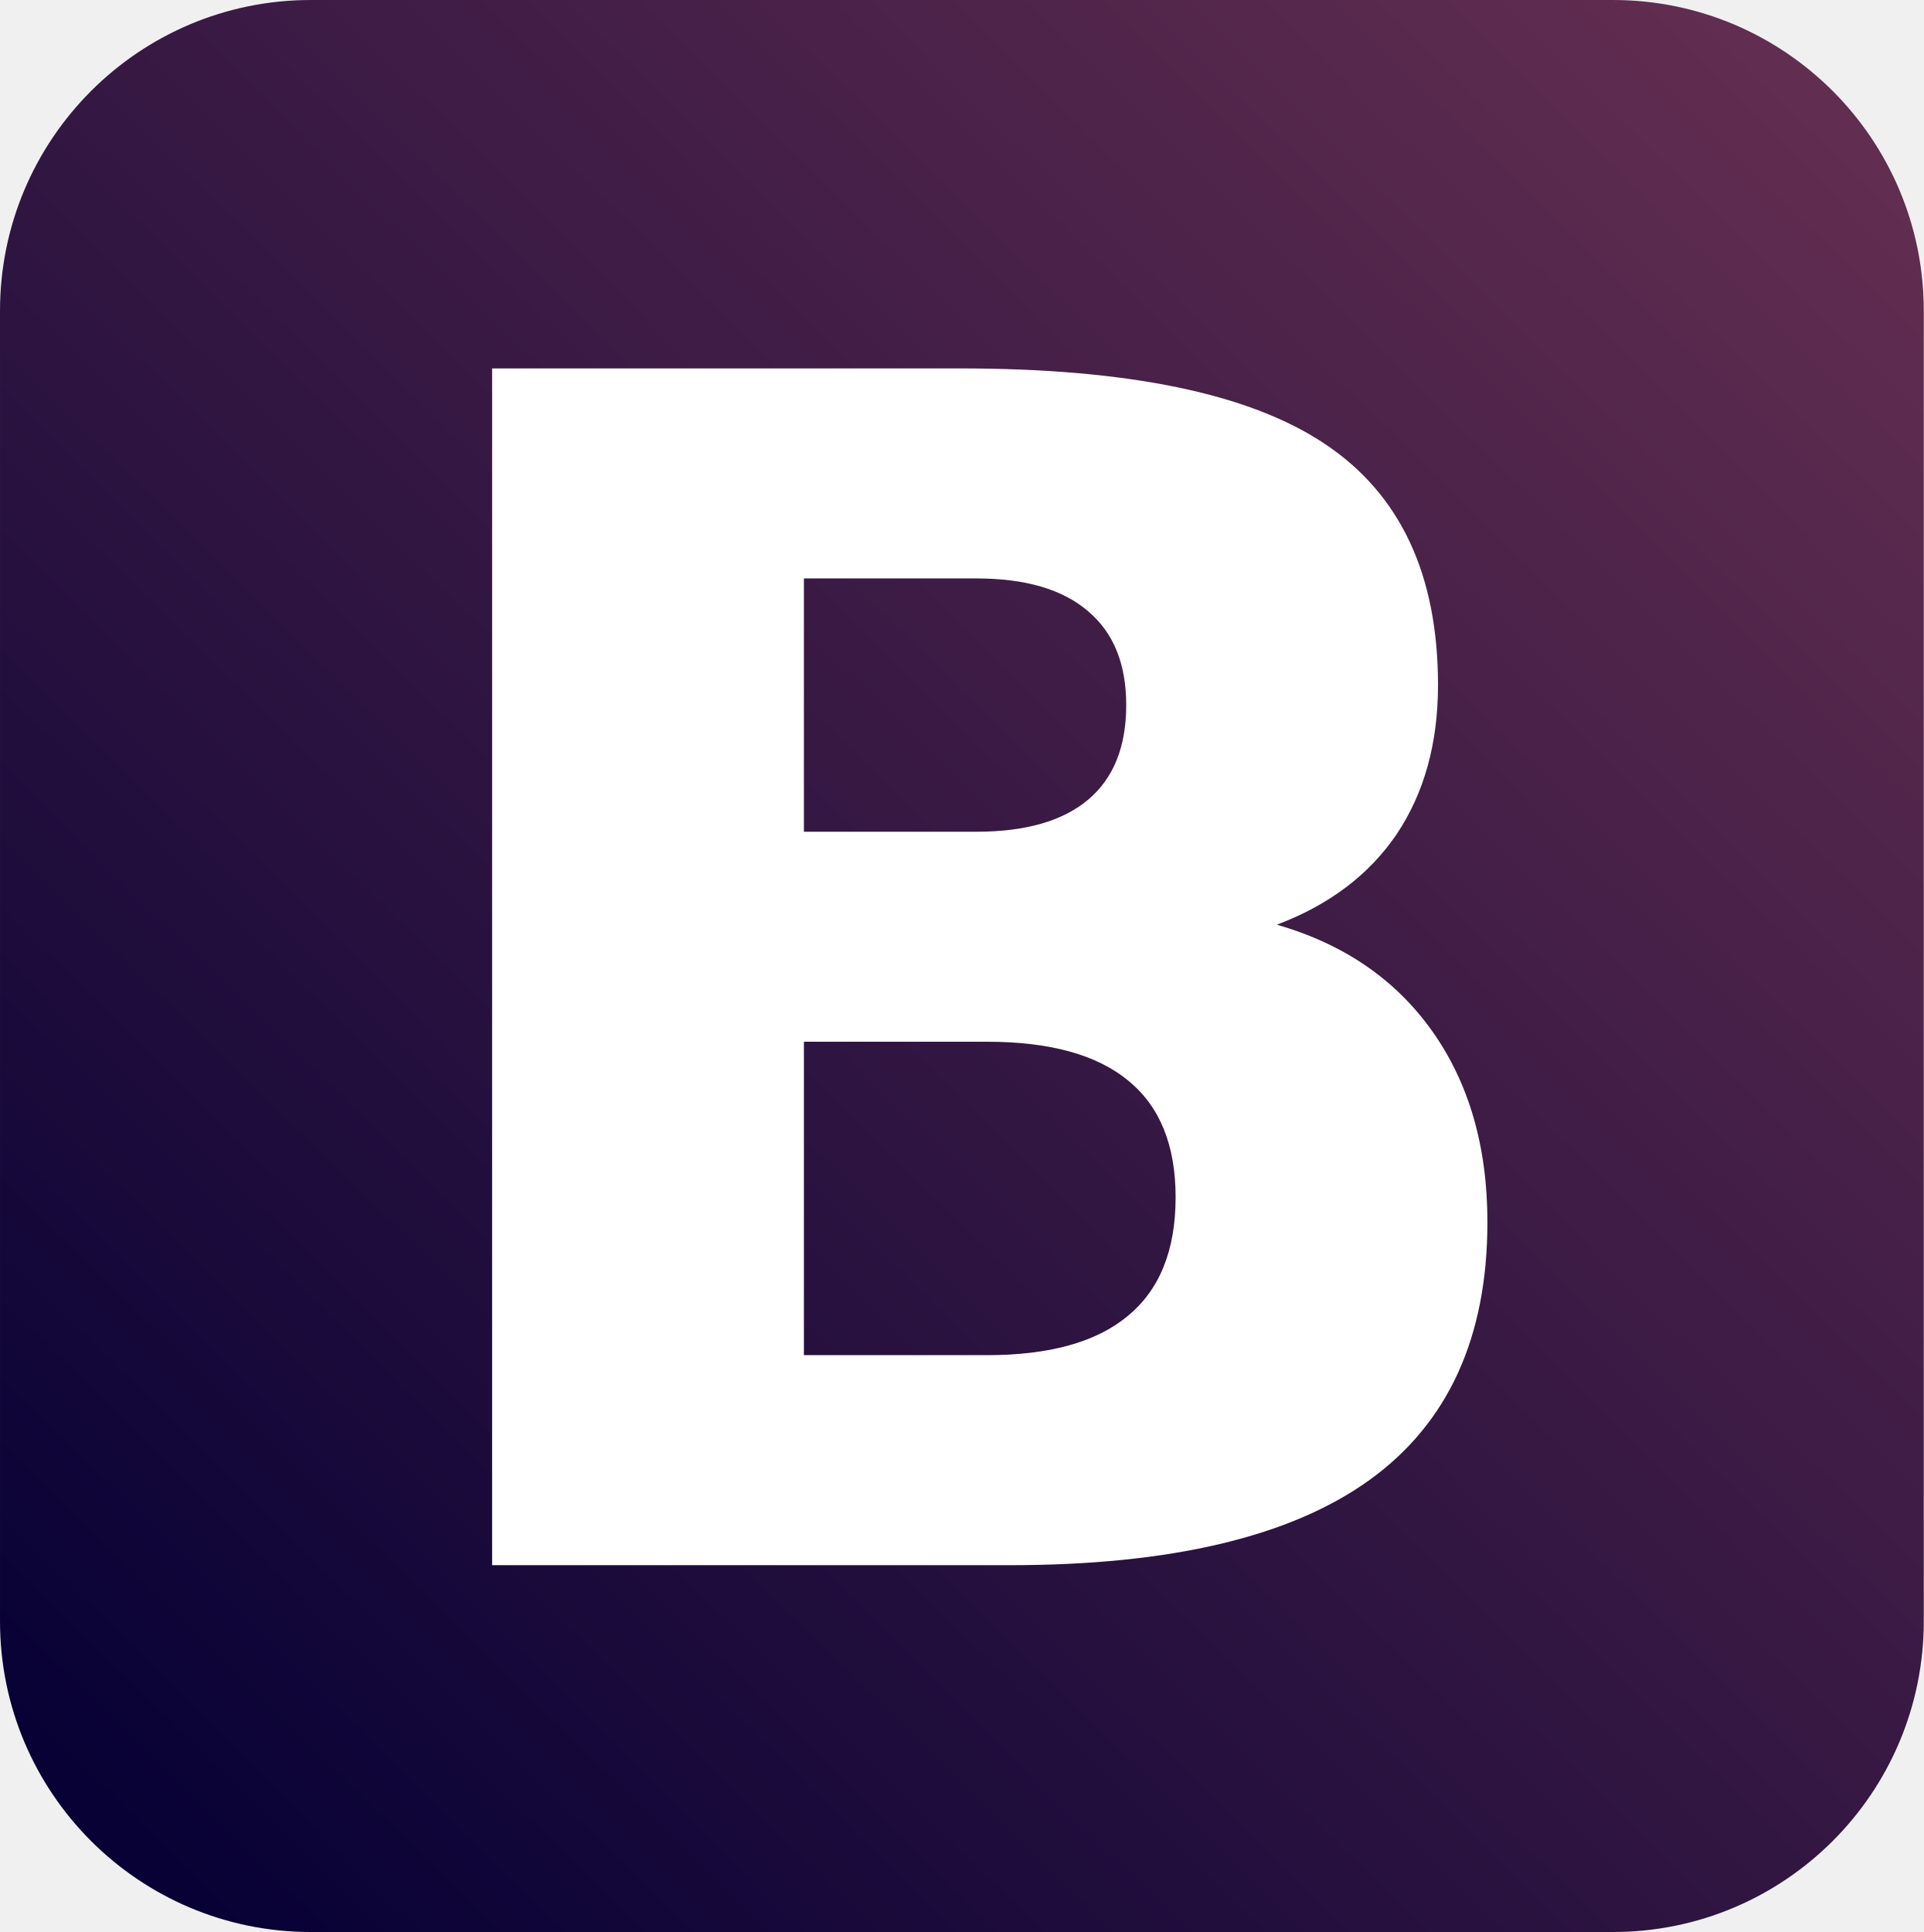
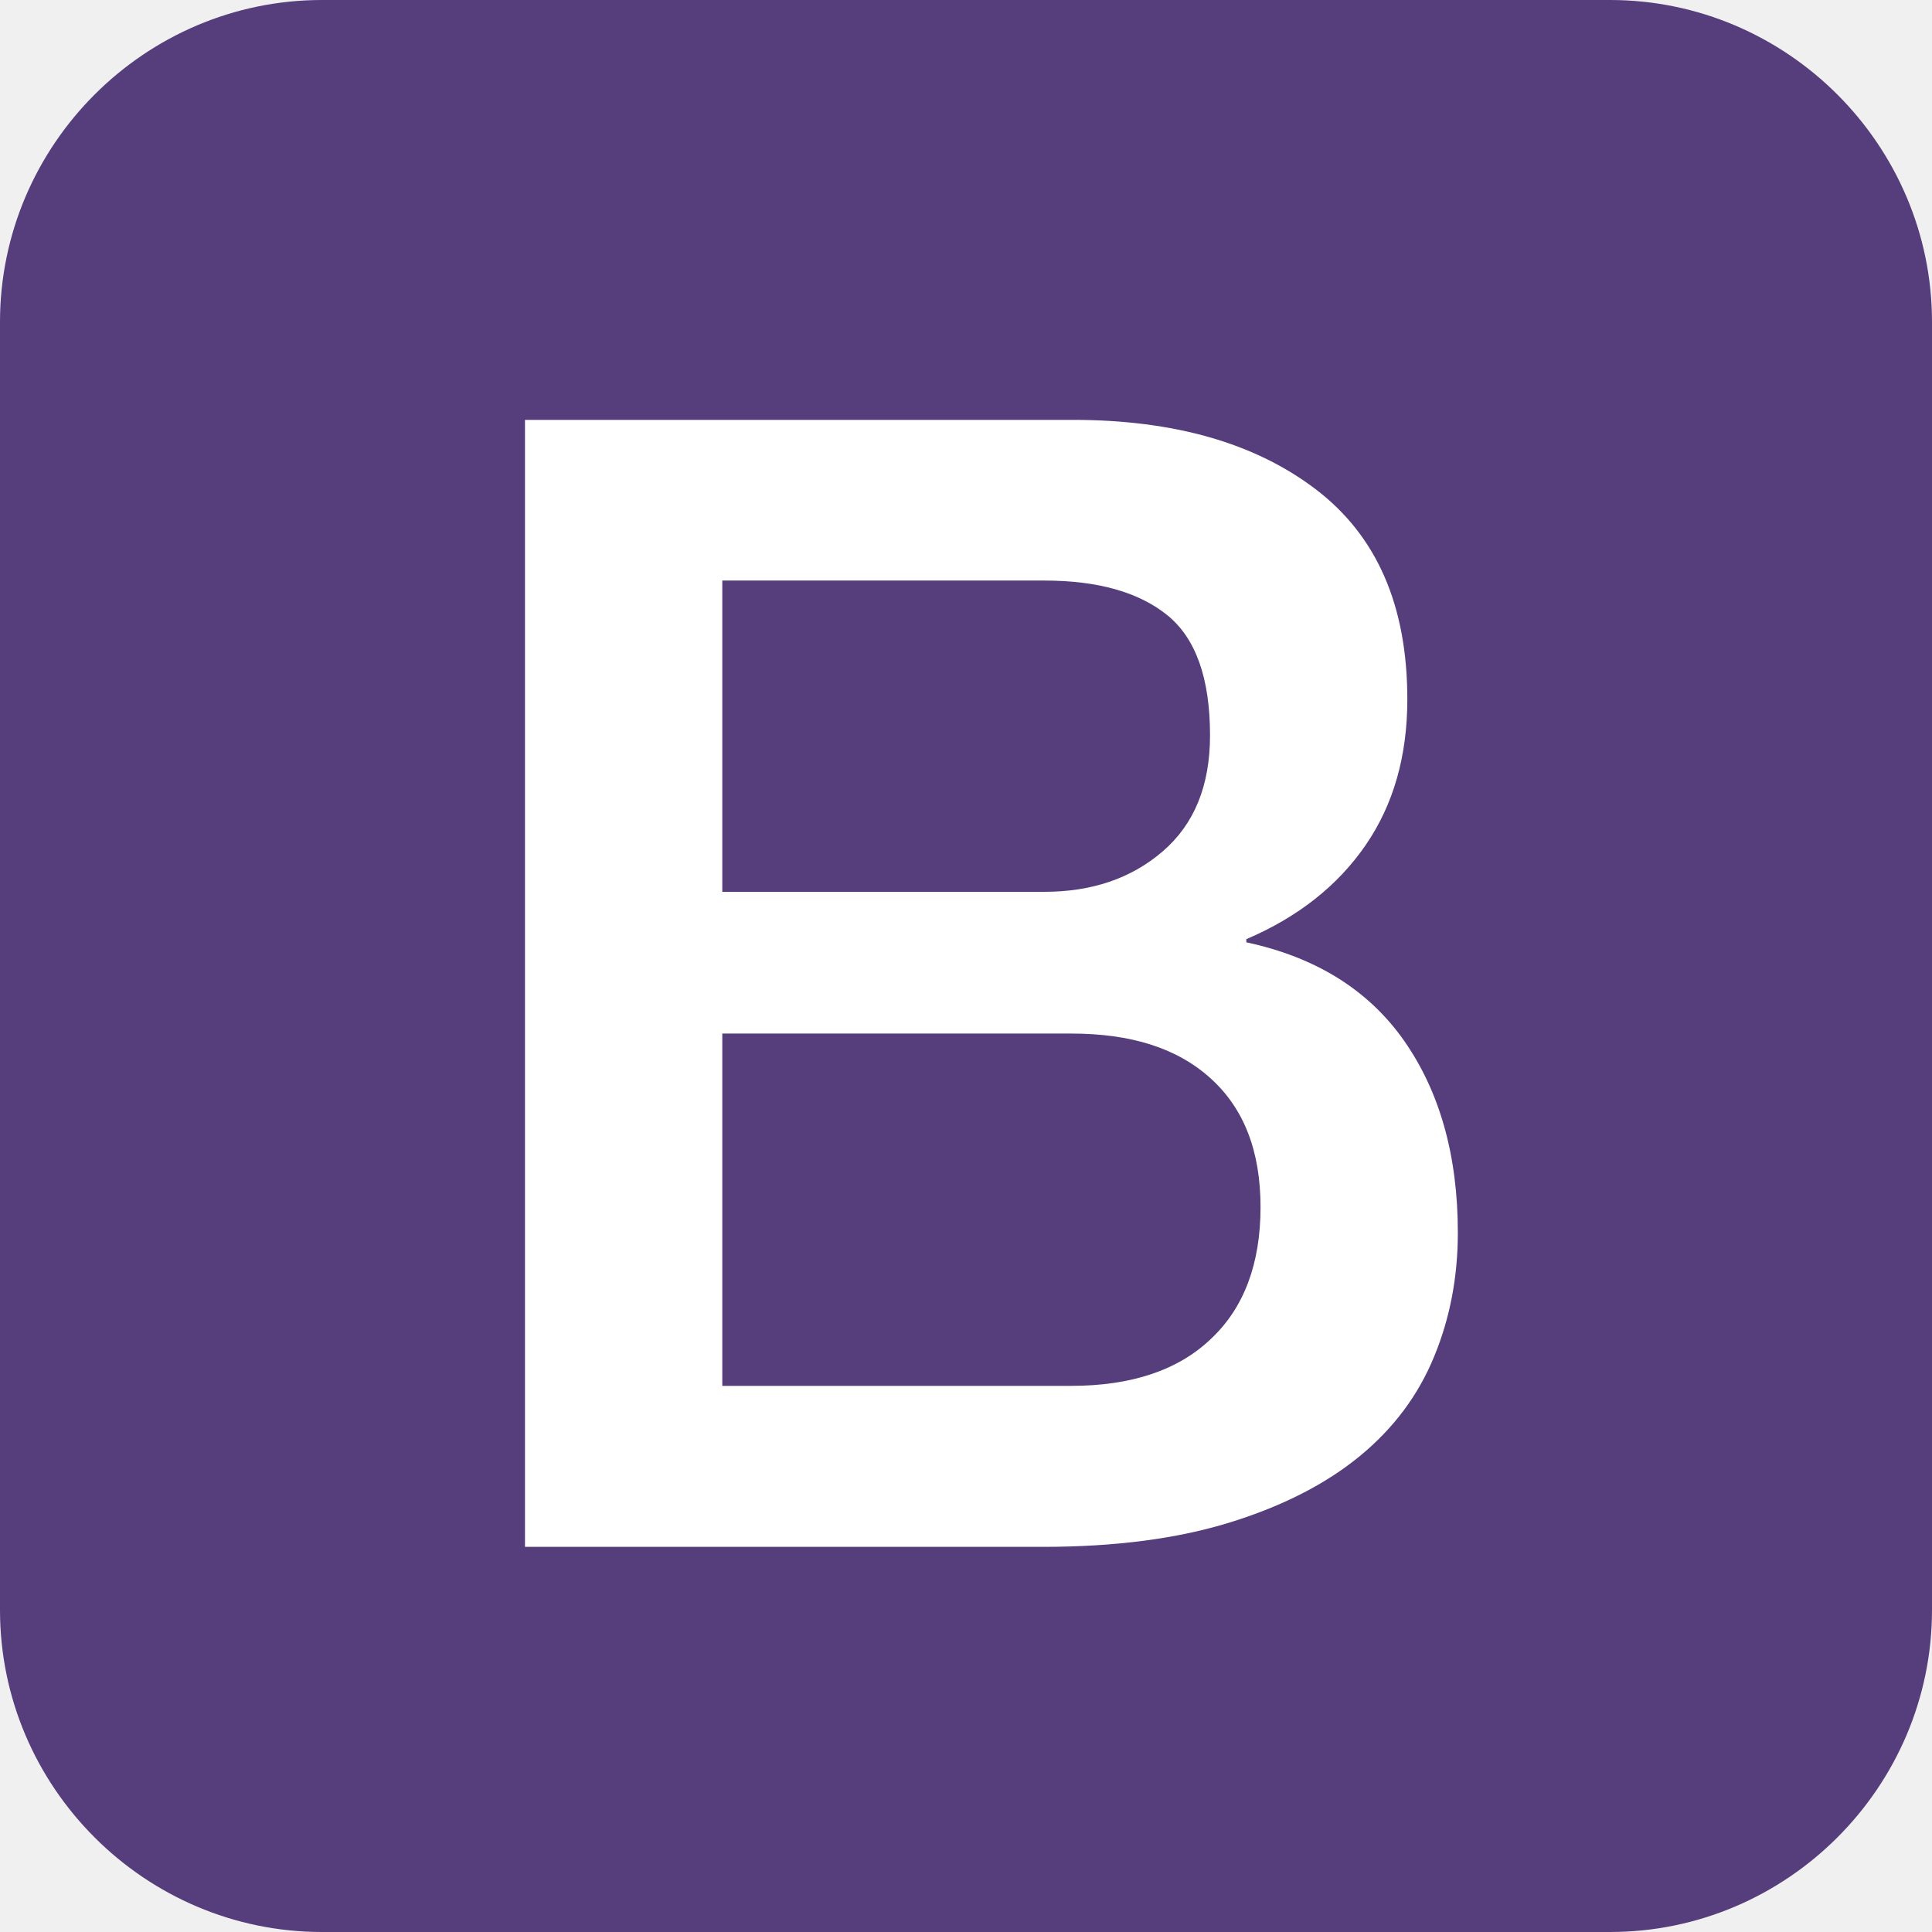
- <svg xmlns="http://www.w3.org/2000/svg" xmlns:xlink="http://www.w3.org/1999/xlink" version="1.1" width="2000" height="2008.276" id="svg2">
-   <defs id="defs4">
-     <linearGradient id="linearGradient3820">
-       <stop id="stop3822" style="stop-color:#070135;stop-opacity:1" offset="0" />
-       <stop id="stop3824" style="stop-color:#612d50;stop-opacity:1" offset="1" />
-     </linearGradient>
-     <linearGradient x1="314.624" y1="547.206" x2="427.377" y2="432.484" id="linearGradient3834" xlink:href="#linearGradient3820" gradientUnits="userSpaceOnUse" gradientTransform="translate(-52,0)" />
-   </defs>
-   <g id="layer1" transform="matrix(15.62304,0,0,15.62304,-3987.602,-6644.883)">
-     <rect width="128.016" height="128.546" ry="20.68" x="255.239" y="425.326" id="rect3050" style="fill:url(#linearGradient3834);fill-opacity:1;stroke:none" />
-     <g transform="scale(1.005201,0.9948256)" id="text3836" style="font-size:109.797px;font-style:normal;font-variant:normal;font-weight:normal;font-stretch:normal;text-align:center;line-height:100%;letter-spacing:0px;word-spacing:0px;writing-mode:lr-tb;text-anchor:middle;fill:#ffffff;fill-opacity:1;stroke:none;font-family:Sans;-inkscape-font-specification:Sans">
-       <path d="m 318.556,483.165 c 3.252,5e-5 5.719,-0.715 7.398,-2.144 1.68,-1.43 2.52,-3.538 2.52,-6.326 -5e-5,-2.752 -0.84,-4.843 -2.52,-6.273 -1.68,-1.465 -4.146,-2.198 -7.398,-2.198 l -11.419,0 0,16.941 11.419,0 m 0.697,35.008 c 4.146,10e-6 7.255,-0.876 9.328,-2.627 2.109,-1.751 3.163,-4.396 3.163,-7.935 -6e-5,-3.467 -1.037,-6.058 -3.109,-7.774 -2.073,-1.751 -5.2,-2.627 -9.382,-2.627 l -12.116,0 0,20.962 12.116,0 M 338.446,489.384 c 4.432,1.287 7.863,3.663 10.293,7.13 2.43,3.467 3.646,7.72 3.646,12.76 -7e-5,7.72 -2.609,13.474 -7.827,17.263 -5.218,3.789 -13.153,5.683 -23.804,5.683 l -34.258,0 0,-80.042 30.987,0 c 11.115,8e-5 19.157,1.68 24.125,5.039 5.004,3.36 7.506,8.739 7.506,16.137 -8e-5,3.896 -0.911,7.22 -2.734,9.972 -1.823,2.716 -4.468,4.736 -7.935,6.058" id="path3841" style="font-weight:bold;line-height:100%;fill:#ffffff;font-family:Sans;-inkscape-font-specification:Sans Bold" />
-     </g>
+ <svg xmlns="http://www.w3.org/2000/svg" viewBox="0 0 612 612">
+   <g>
+     <path fill="#563D7C" d="M612 510c0 56.1-45.9 102-102 102H102C45.9 612 0 566.1 0 510V102C0 45.9 45.9 0 102 0h408c56.1 0 102 45.9 102 102v408z" />
+     <path fill="#FFF" d="M166.3 133h173.5c32 0 57.7 7.3 77 22s29 36.8 29 66.5c0 18-4.4 33.4-13.2 46.2-8.8 12.8-21.4 22.8-37.8 29.8v1c22 4.7 38.7 15.1 50 31.2 11.3 16.2 17 36.4 17 60.8 0 14-2.5 27.1-7.5 39.2-5 12.2-12.8 22.7-23.5 31.5s-24.3 15.8-41 21-36.5 7.8-59.5 7.8h-164V133zm62.5 149.5h102c15 0 27.5-4.2 37.5-12.8s15-20.8 15-36.8c0-18-4.5-30.7-13.5-38s-22-11-39-11h-102v98.6zm0 156.5h110.5c19 0 33.8-4.9 44.2-14.8 10.5-9.8 15.8-23.8 15.8-41.8 0-17.7-5.2-31.2-15.8-40.8s-25.2-14.2-44.2-14.2H228.8V439z" />
  </g>
</svg>
